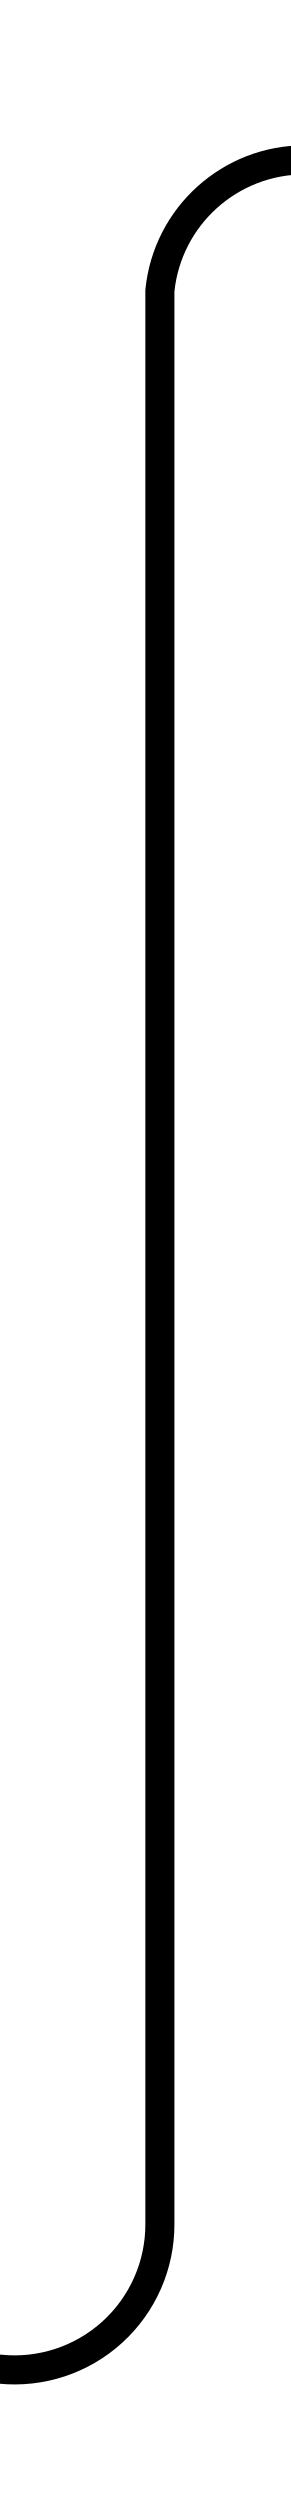
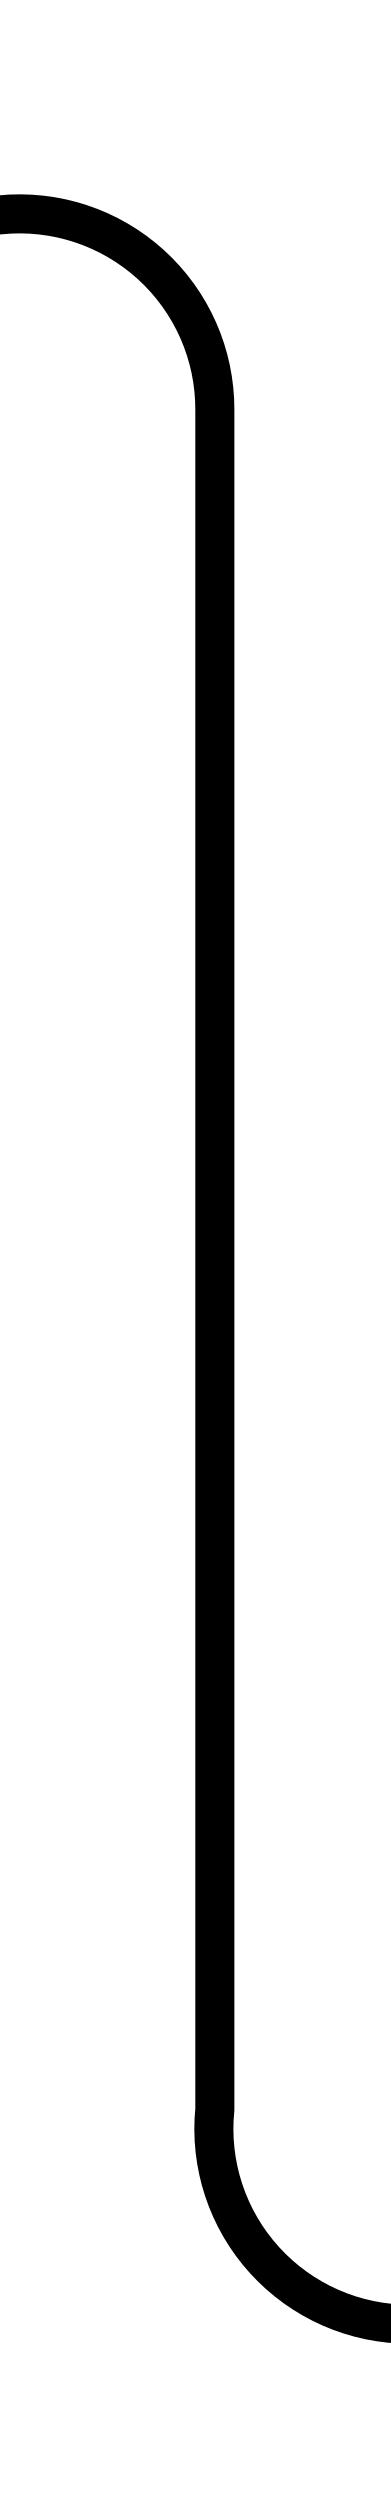
- <svg xmlns="http://www.w3.org/2000/svg" version="1.1" width="10px" height="86px" preserveAspectRatio="xMidYMin meet" viewBox="1426 122  8 86">
-   <path d="M 1389 203.5  L 1425 203.5  A 5 5 0 0 0 1430.5 198.5 L 1430.5 132  A 5 5 0 0 1 1435.5 127.5 L 1483 127.5  " stroke-width="1" stroke="#000000" fill="none" />
-   <path d="M 1391 200.5  A 3 3 0 0 0 1388 203.5 A 3 3 0 0 0 1391 206.5 A 3 3 0 0 0 1394 203.5 A 3 3 0 0 0 1391 200.5 Z " fill-rule="nonzero" fill="#000000" stroke="none" />
+ <svg xmlns="http://www.w3.org/2000/svg" version="1.1" width="10px" height="64px" preserveAspectRatio="xMidYMin meet" viewBox="1446 485  8 64">
+   <path d="M 1425 490.5  L 1445 490.5  A 5 5 0 0 1 1450.5 495.5 L 1450.5 539  A 5 5 0 0 0 1455.5 544.5 L 1481 544.5  " stroke-width="1" stroke="#000000" fill="none" />
+   <path d="M 1427 487.5  A 3 3 0 0 0 1424 490.5 A 3 3 0 0 0 1427 493.5 A 3 3 0 0 0 1430 490.5 A 3 3 0 0 0 1427 487.5 Z " fill-rule="nonzero" fill="#000000" stroke="none" />
</svg>
